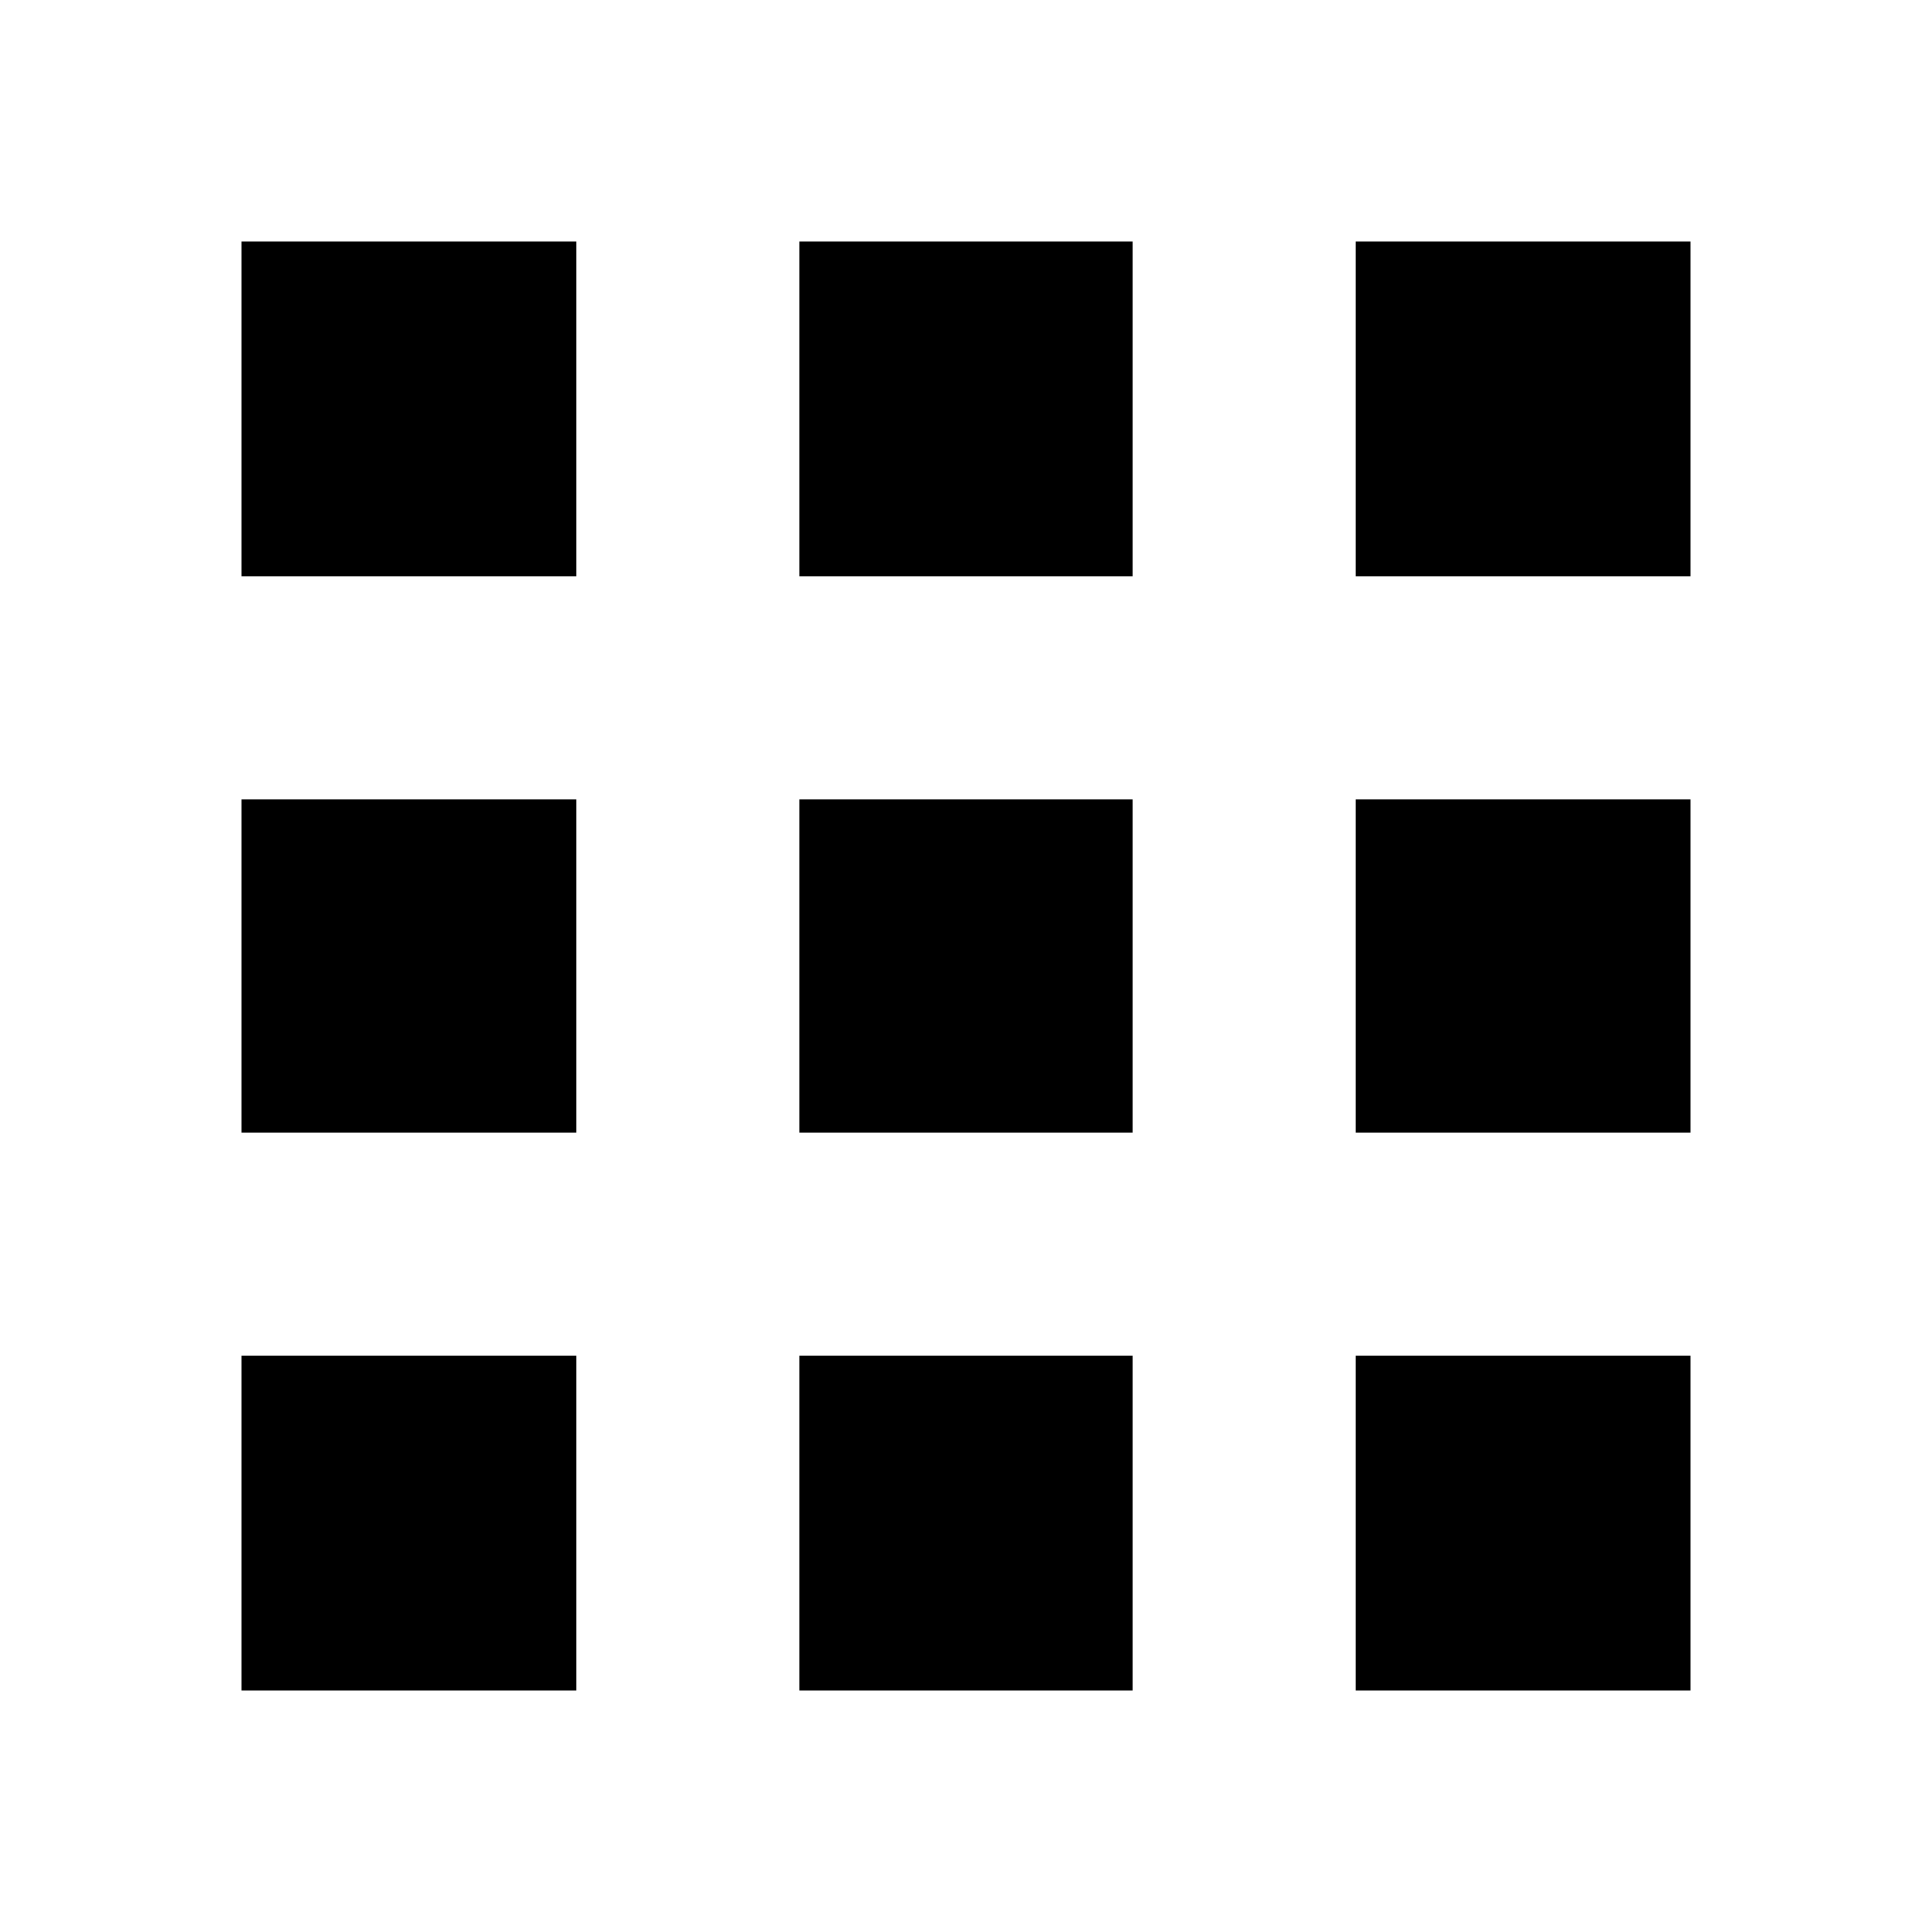
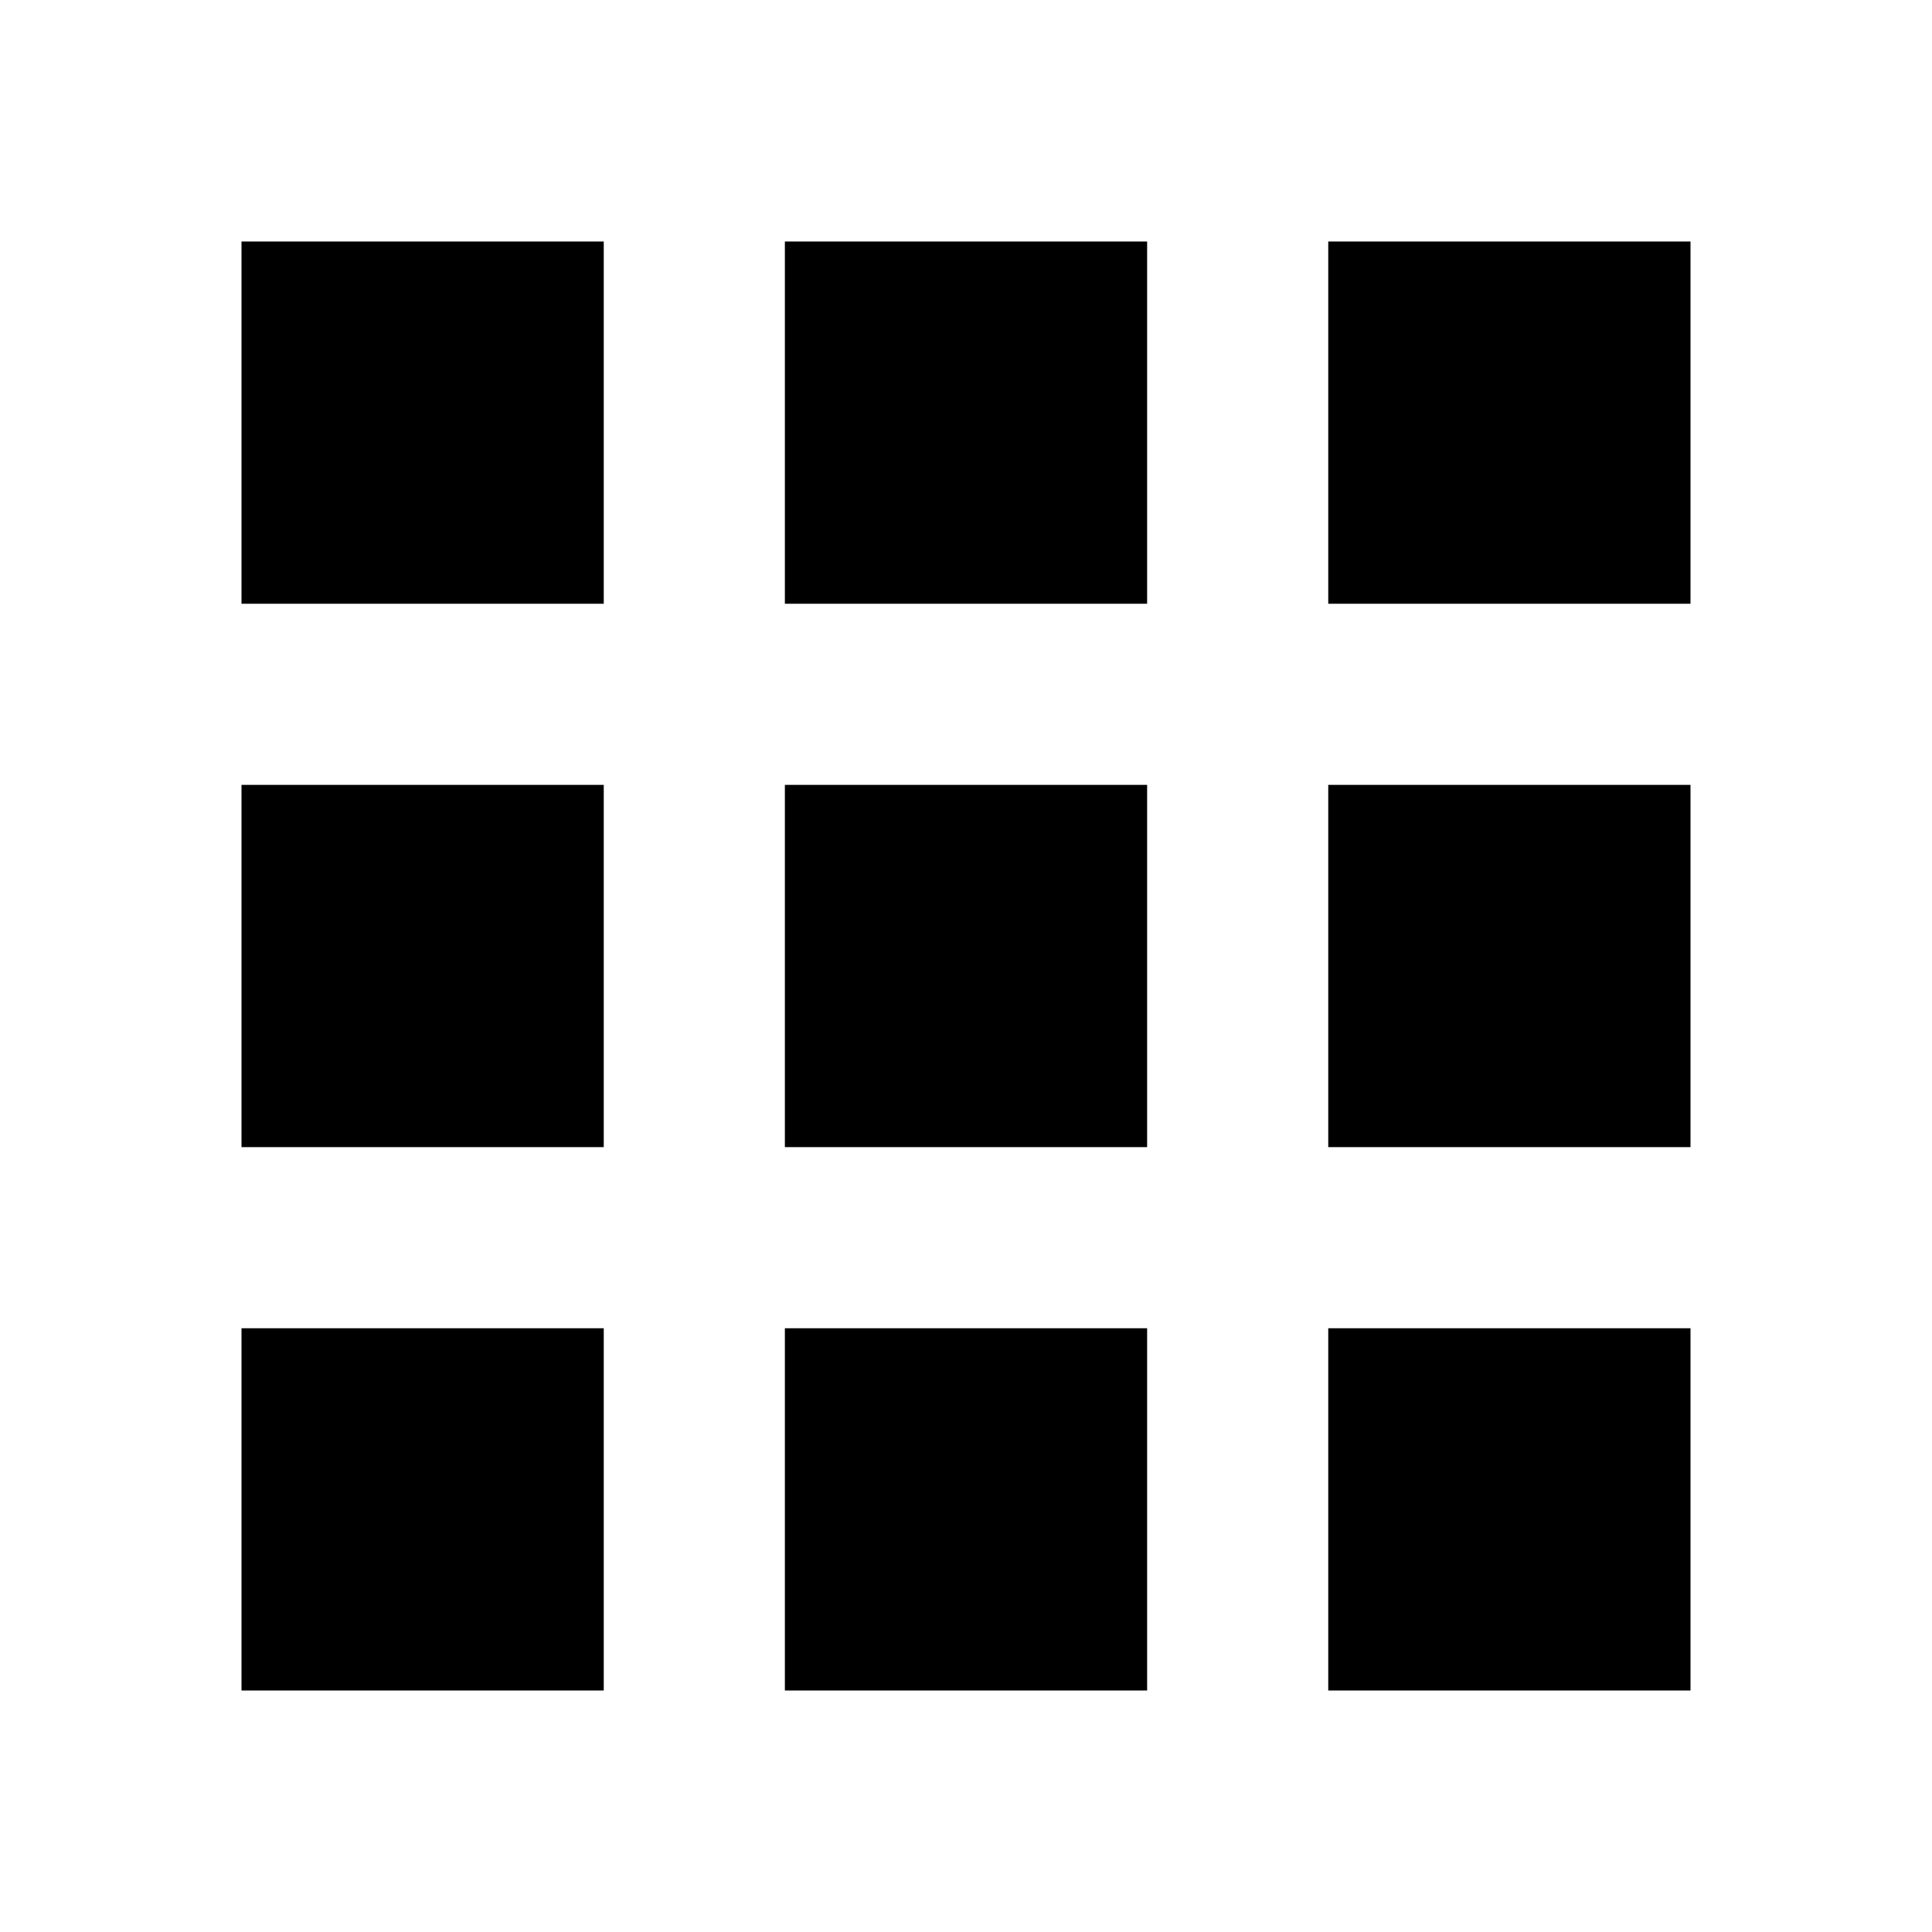
<svg xmlns="http://www.w3.org/2000/svg" viewBox="0 0 16 16">
  <g id="Layer_1" data-name="Layer 1">
-     <path d="M2,4.77H4.77V2H2ZM2,9.38H4.77V6.62H2Zm4.62,0H9.38V6.62H6.62Zm0,4.62H9.38V11.23H6.62ZM2,14H4.77V11.23H2Zm9.23,0H14V11.23H11.23Zm0-4.62H14V6.62H11.23ZM6.62,4.77H9.38V2H6.62ZM11.23,2V4.77H14V2Z" />
+     <path d="M2,14H5V11H2Zm9,0h3V11H11ZM2,5H5V2H2Zm9-3V5h3V2ZM6.5,5h3V2h-3Zm0,9h3V11h-3ZM11,9.5h3v-3H11Zm-4.5,0h3v-3h-3ZM2,9.5H5v-3H2Z" />
  </g>
</svg>
